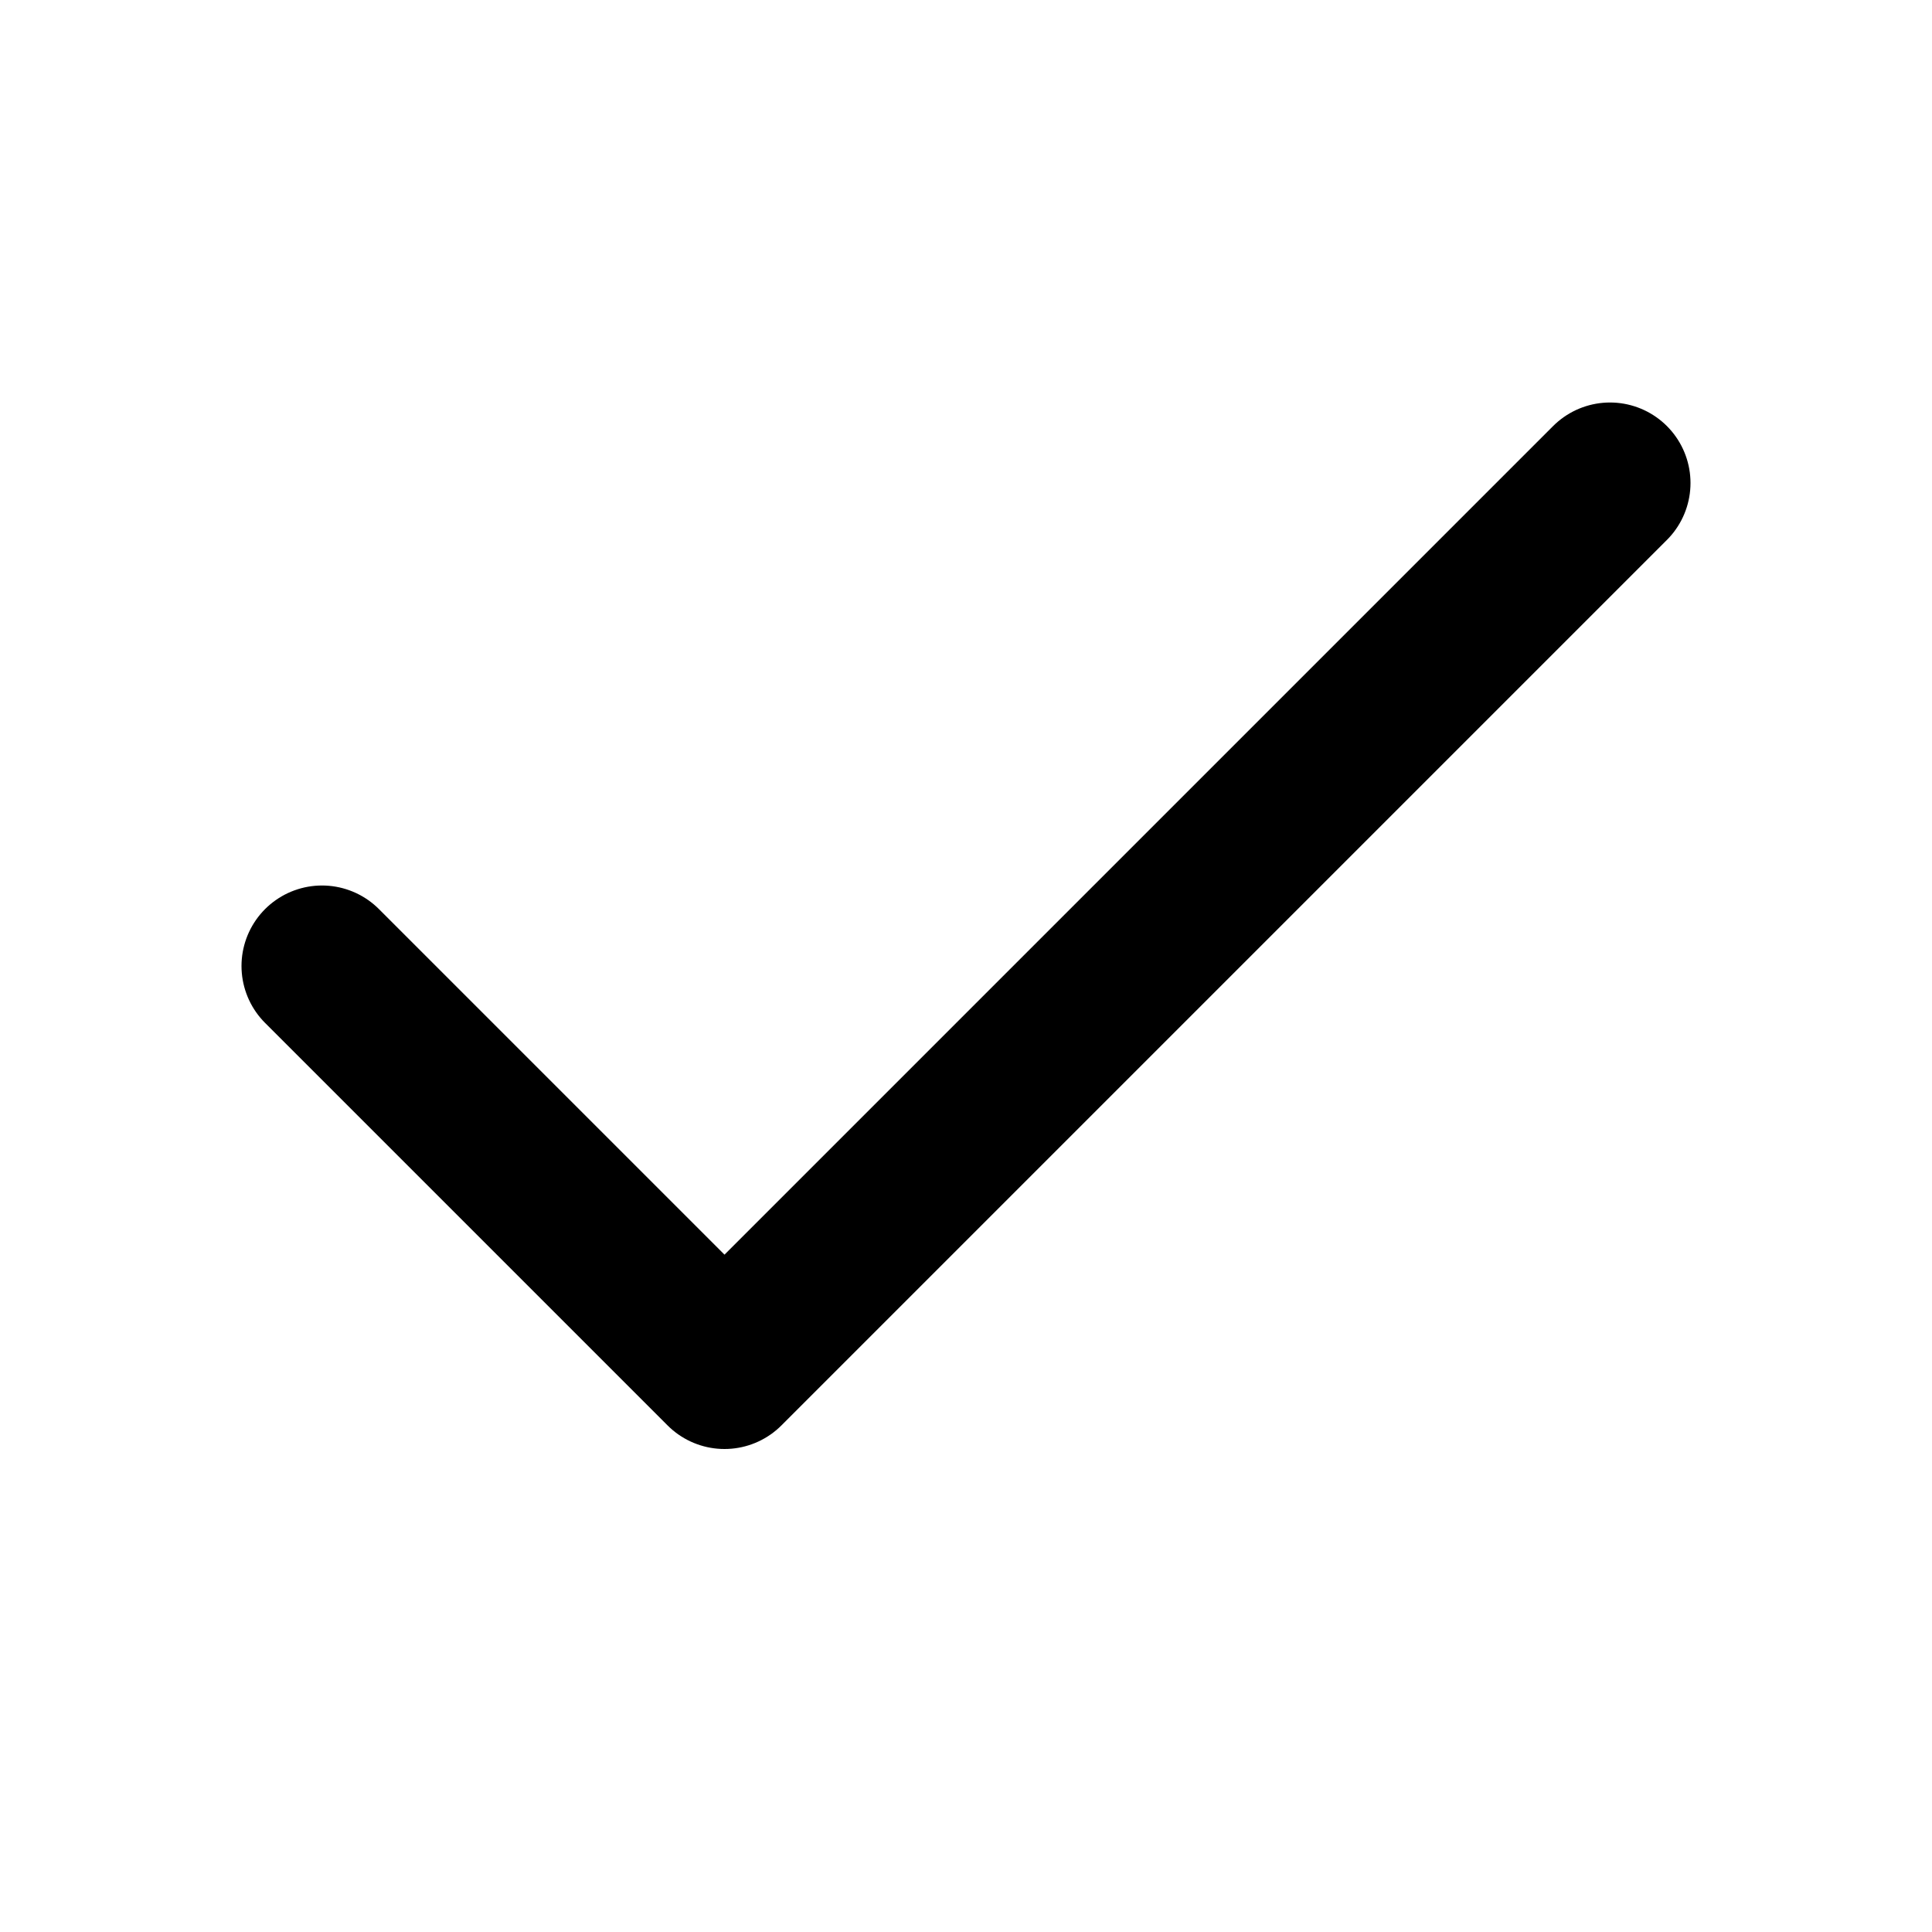
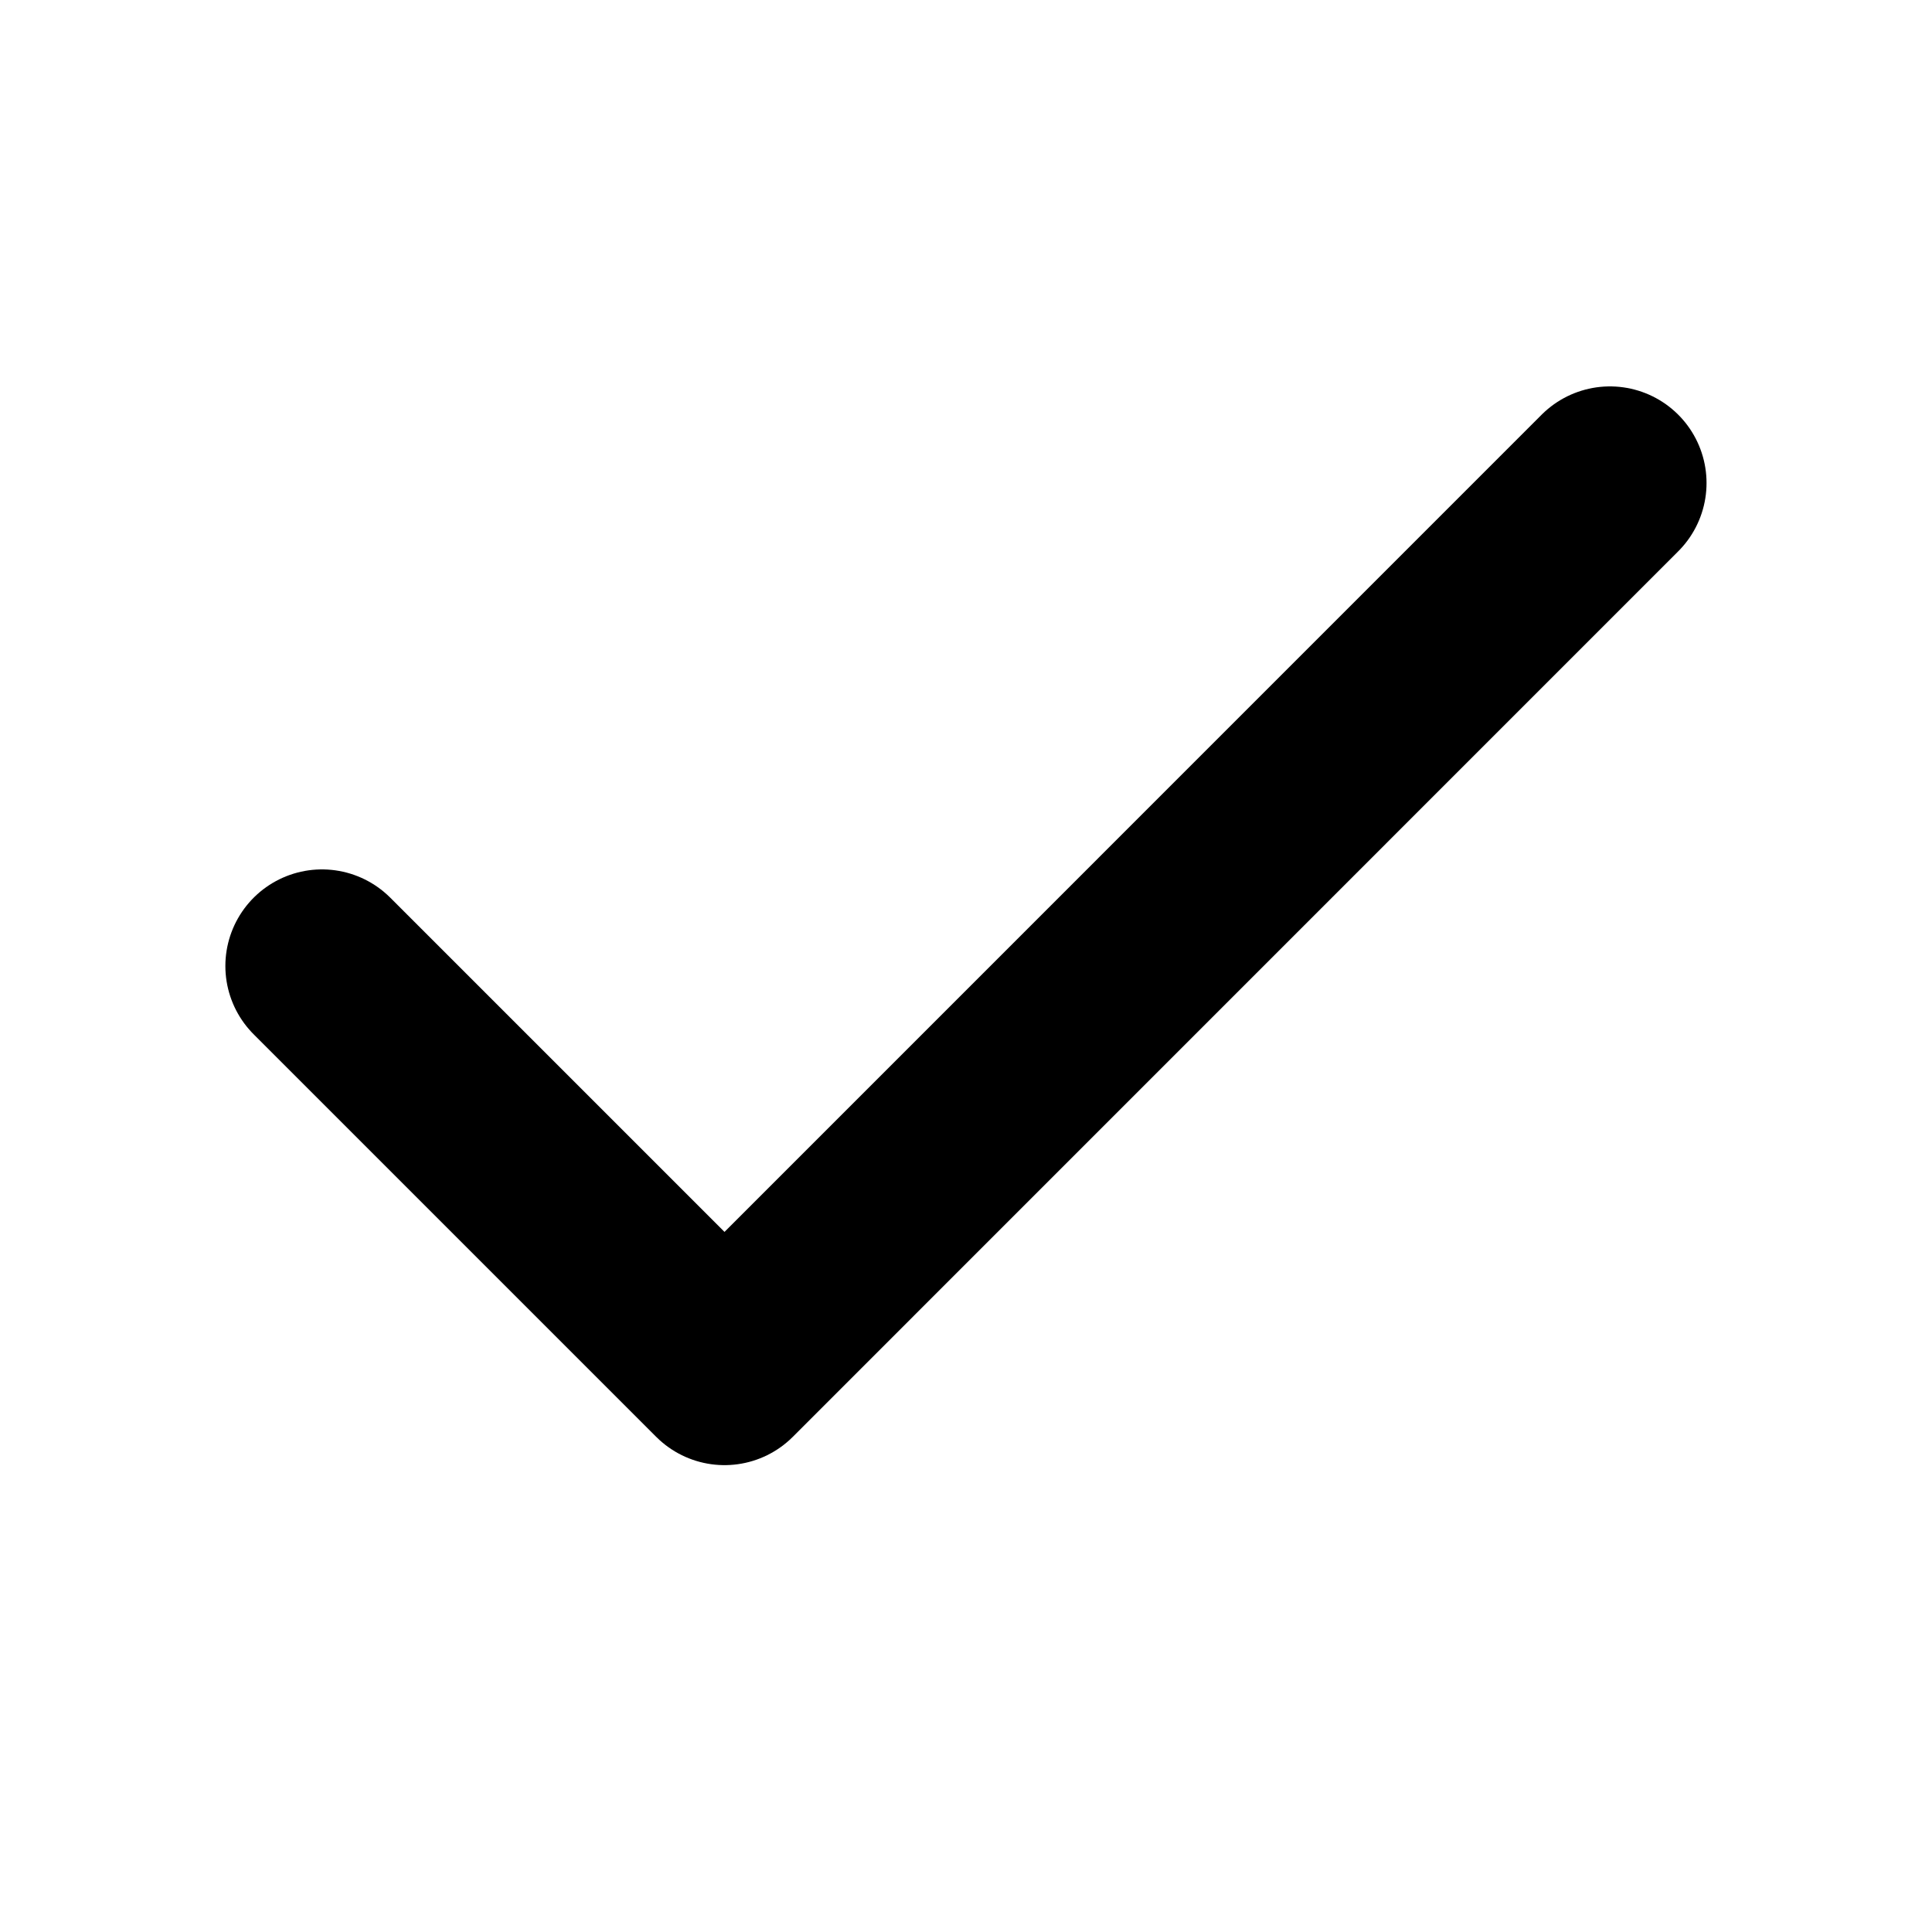
- <svg xmlns="http://www.w3.org/2000/svg" width="24" height="24" viewBox="0 0 24 24" fill="none">
-   <path d="M20 6L9 17L4 12" stroke="currentColor" stroke-width="2" stroke-linecap="round" stroke-linejoin="round" />
+ <svg xmlns="http://www.w3.org/2000/svg" width="20" height="20" viewBox="0 0 20 20" fill="none">
+   <path d="M16.666 5L7.5 14.167L3.333 10" stroke="currentColor" stroke-width="2" stroke-linecap="round" stroke-linejoin="round" />
</svg>
